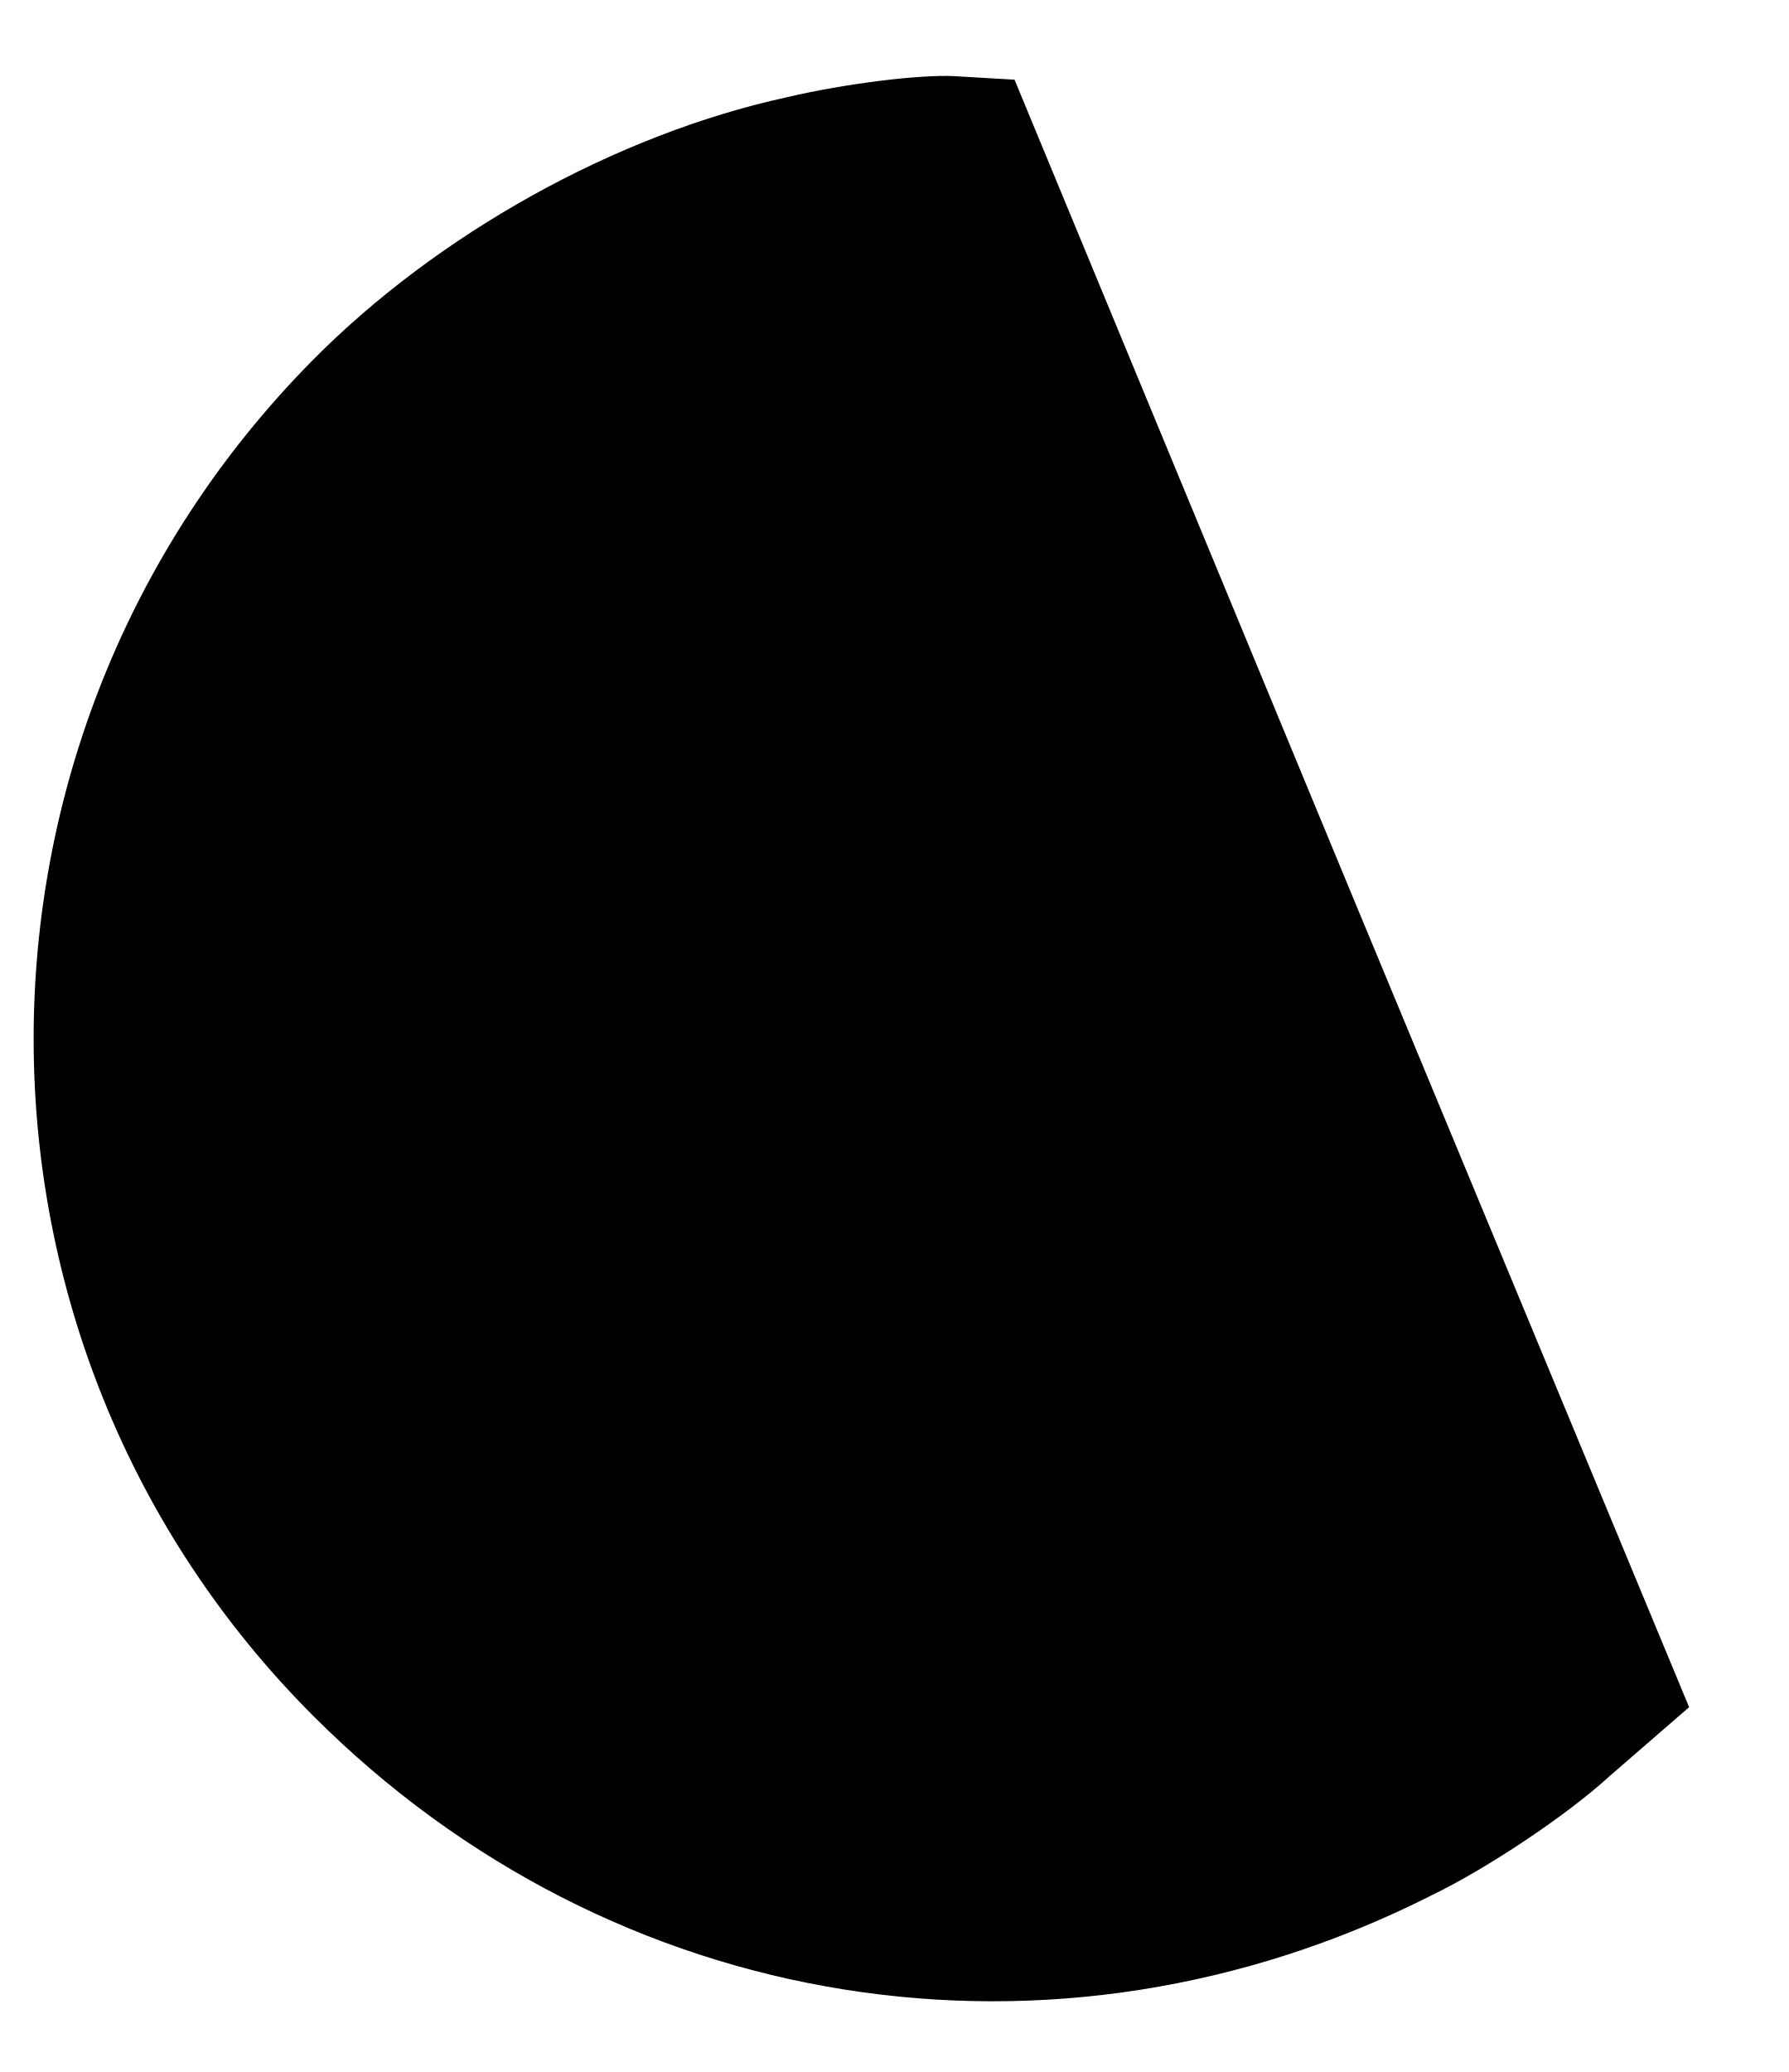
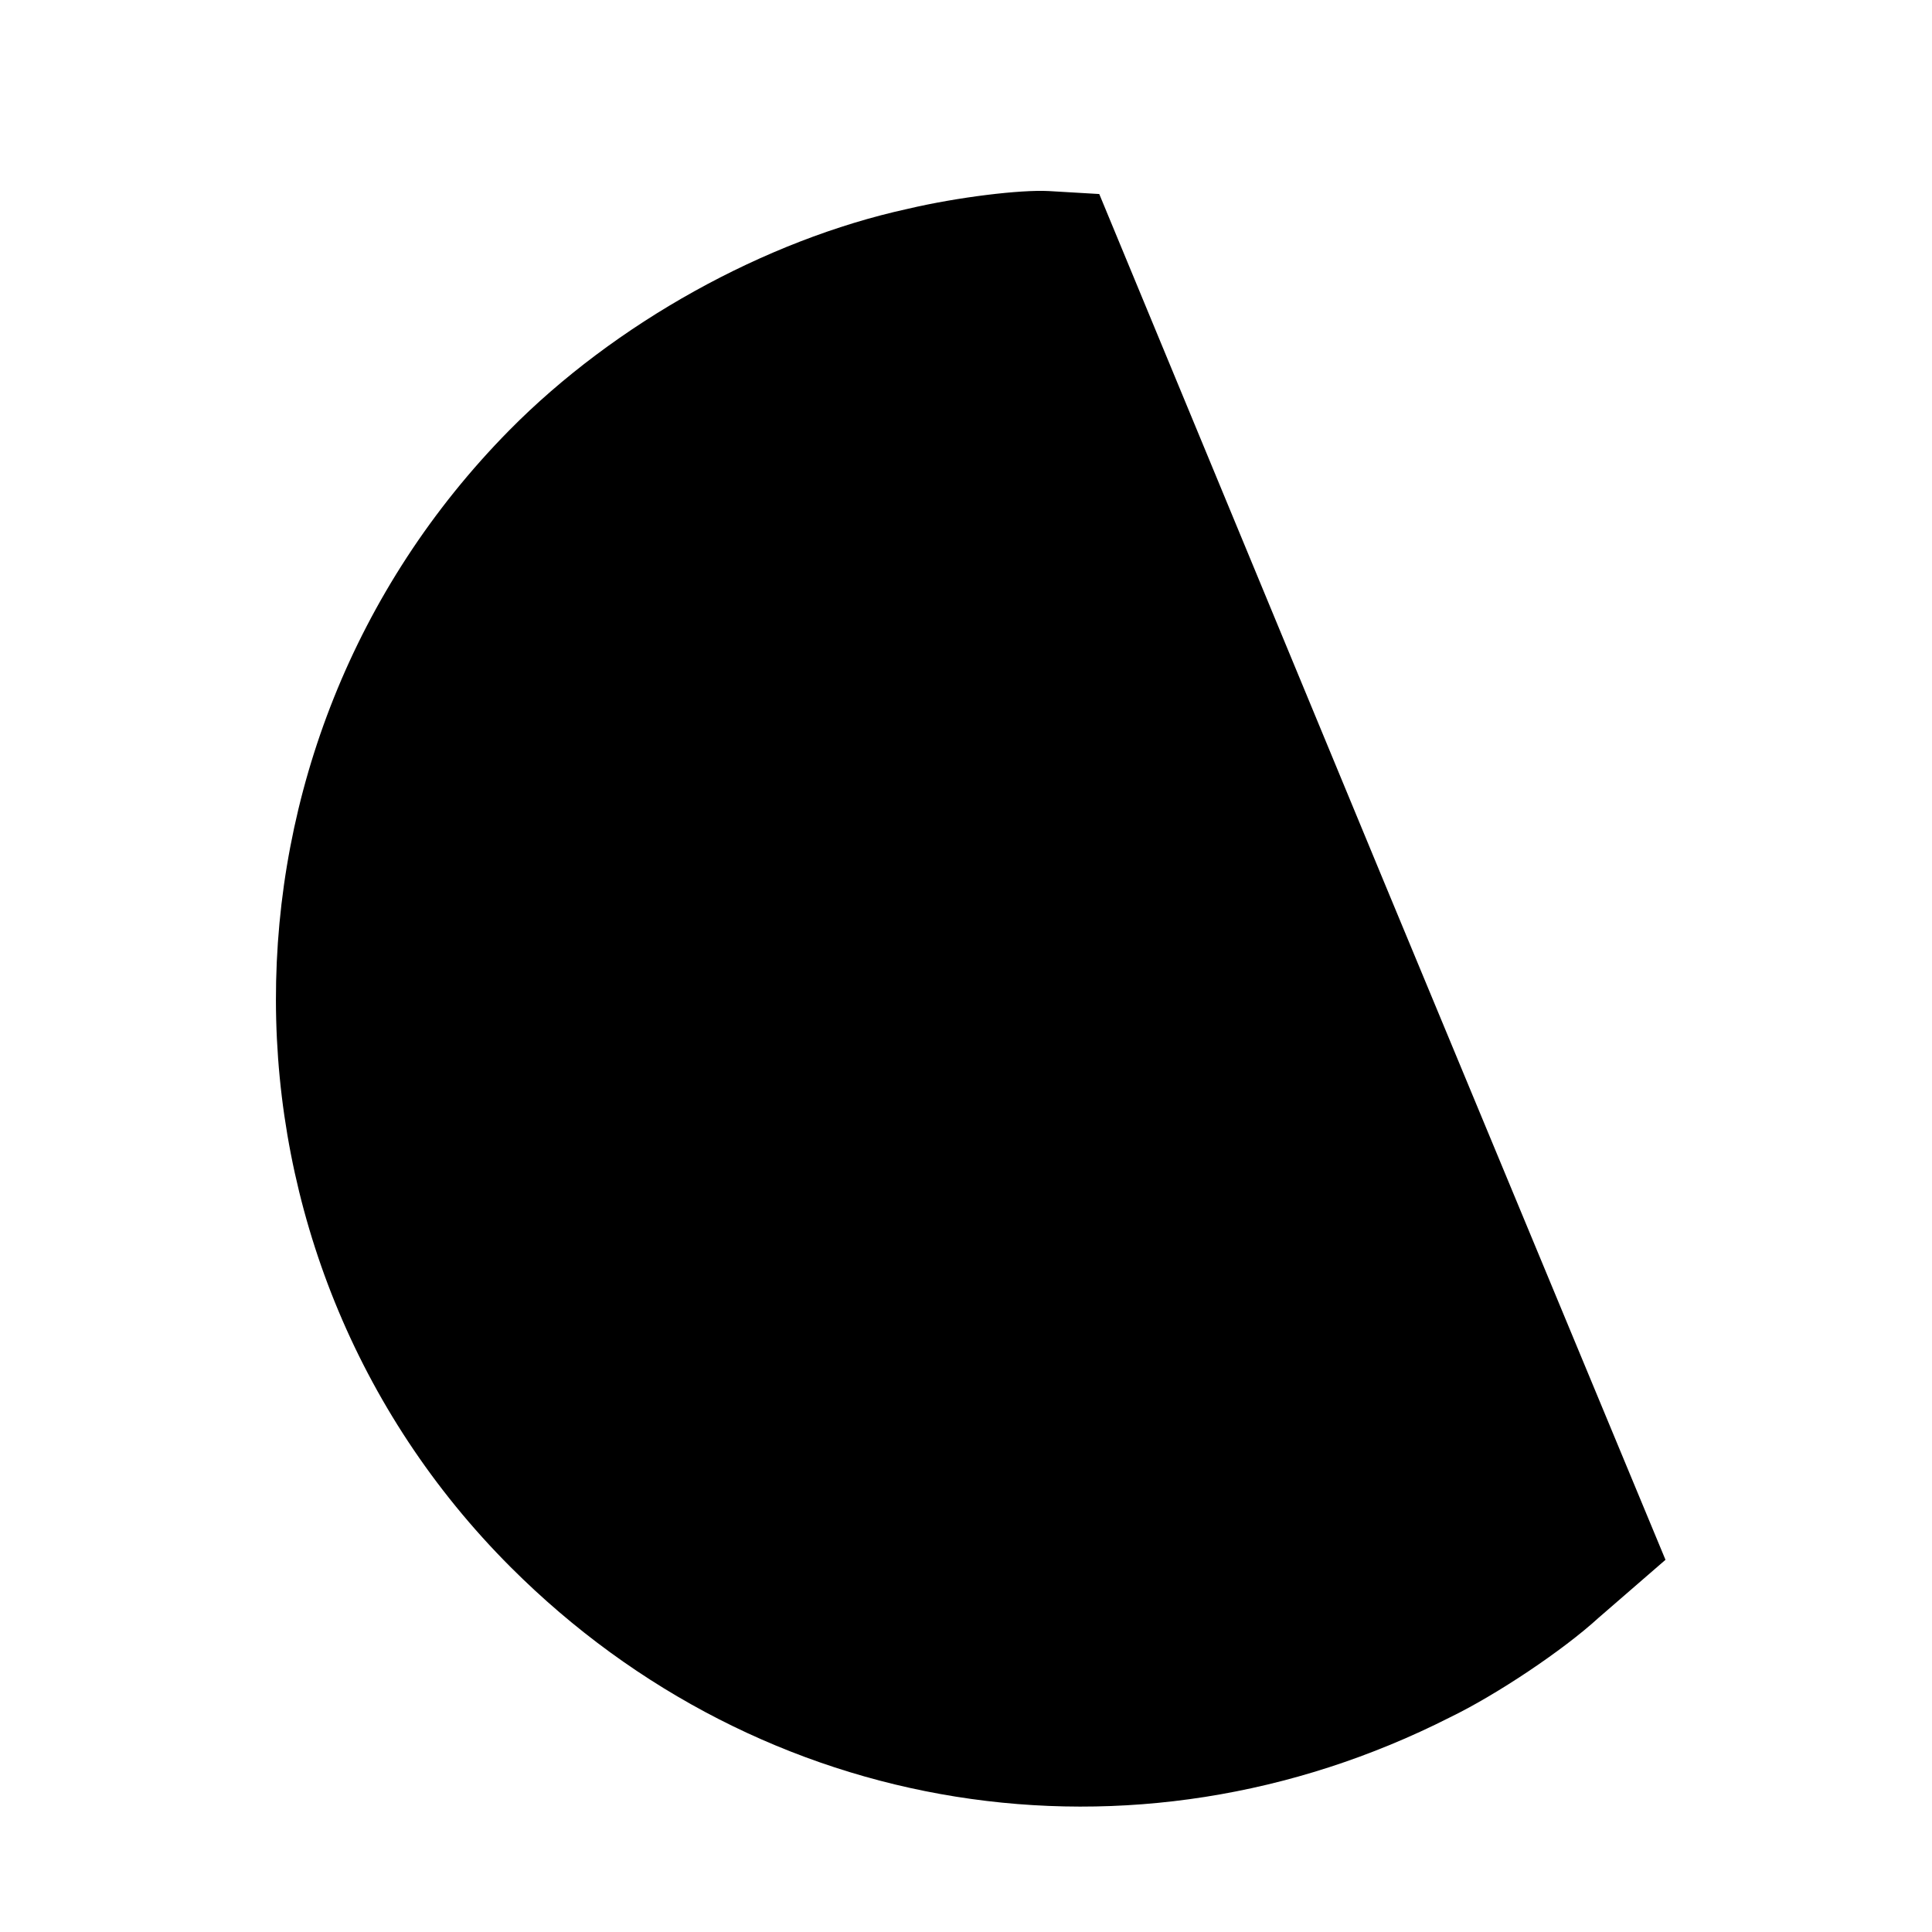
- <svg xmlns="http://www.w3.org/2000/svg" version="1.0" width="101pt" height="117pt" viewBox="0 0 101 117" preserveAspectRatio="xMidYMid meet">
-   <g transform="translate(0,117) scale(0.1,-0.1)" fill="#000000" stroke="none">
+ <svg xmlns="http://www.w3.org/2000/svg" version="1.0" width="150pt" height="150pt" viewBox="0 0 101 117" preserveAspectRatio="xMidYMid meet">
+   <g transform="translate(7,113) scale(0.09,-0.09)" fill="#000000" stroke="none">
    <path d="M444 1115 c-96 -21 -197 -77 -268 -149 -210 -213 -209 -555 1 -765 169 -169 419 -209 632 -101 31 15 76 45 100 67 l45 39 -191 460 -190 459 -34 2 c-19 1 -61 -4 -95 -12z" />
  </g>
</svg>
